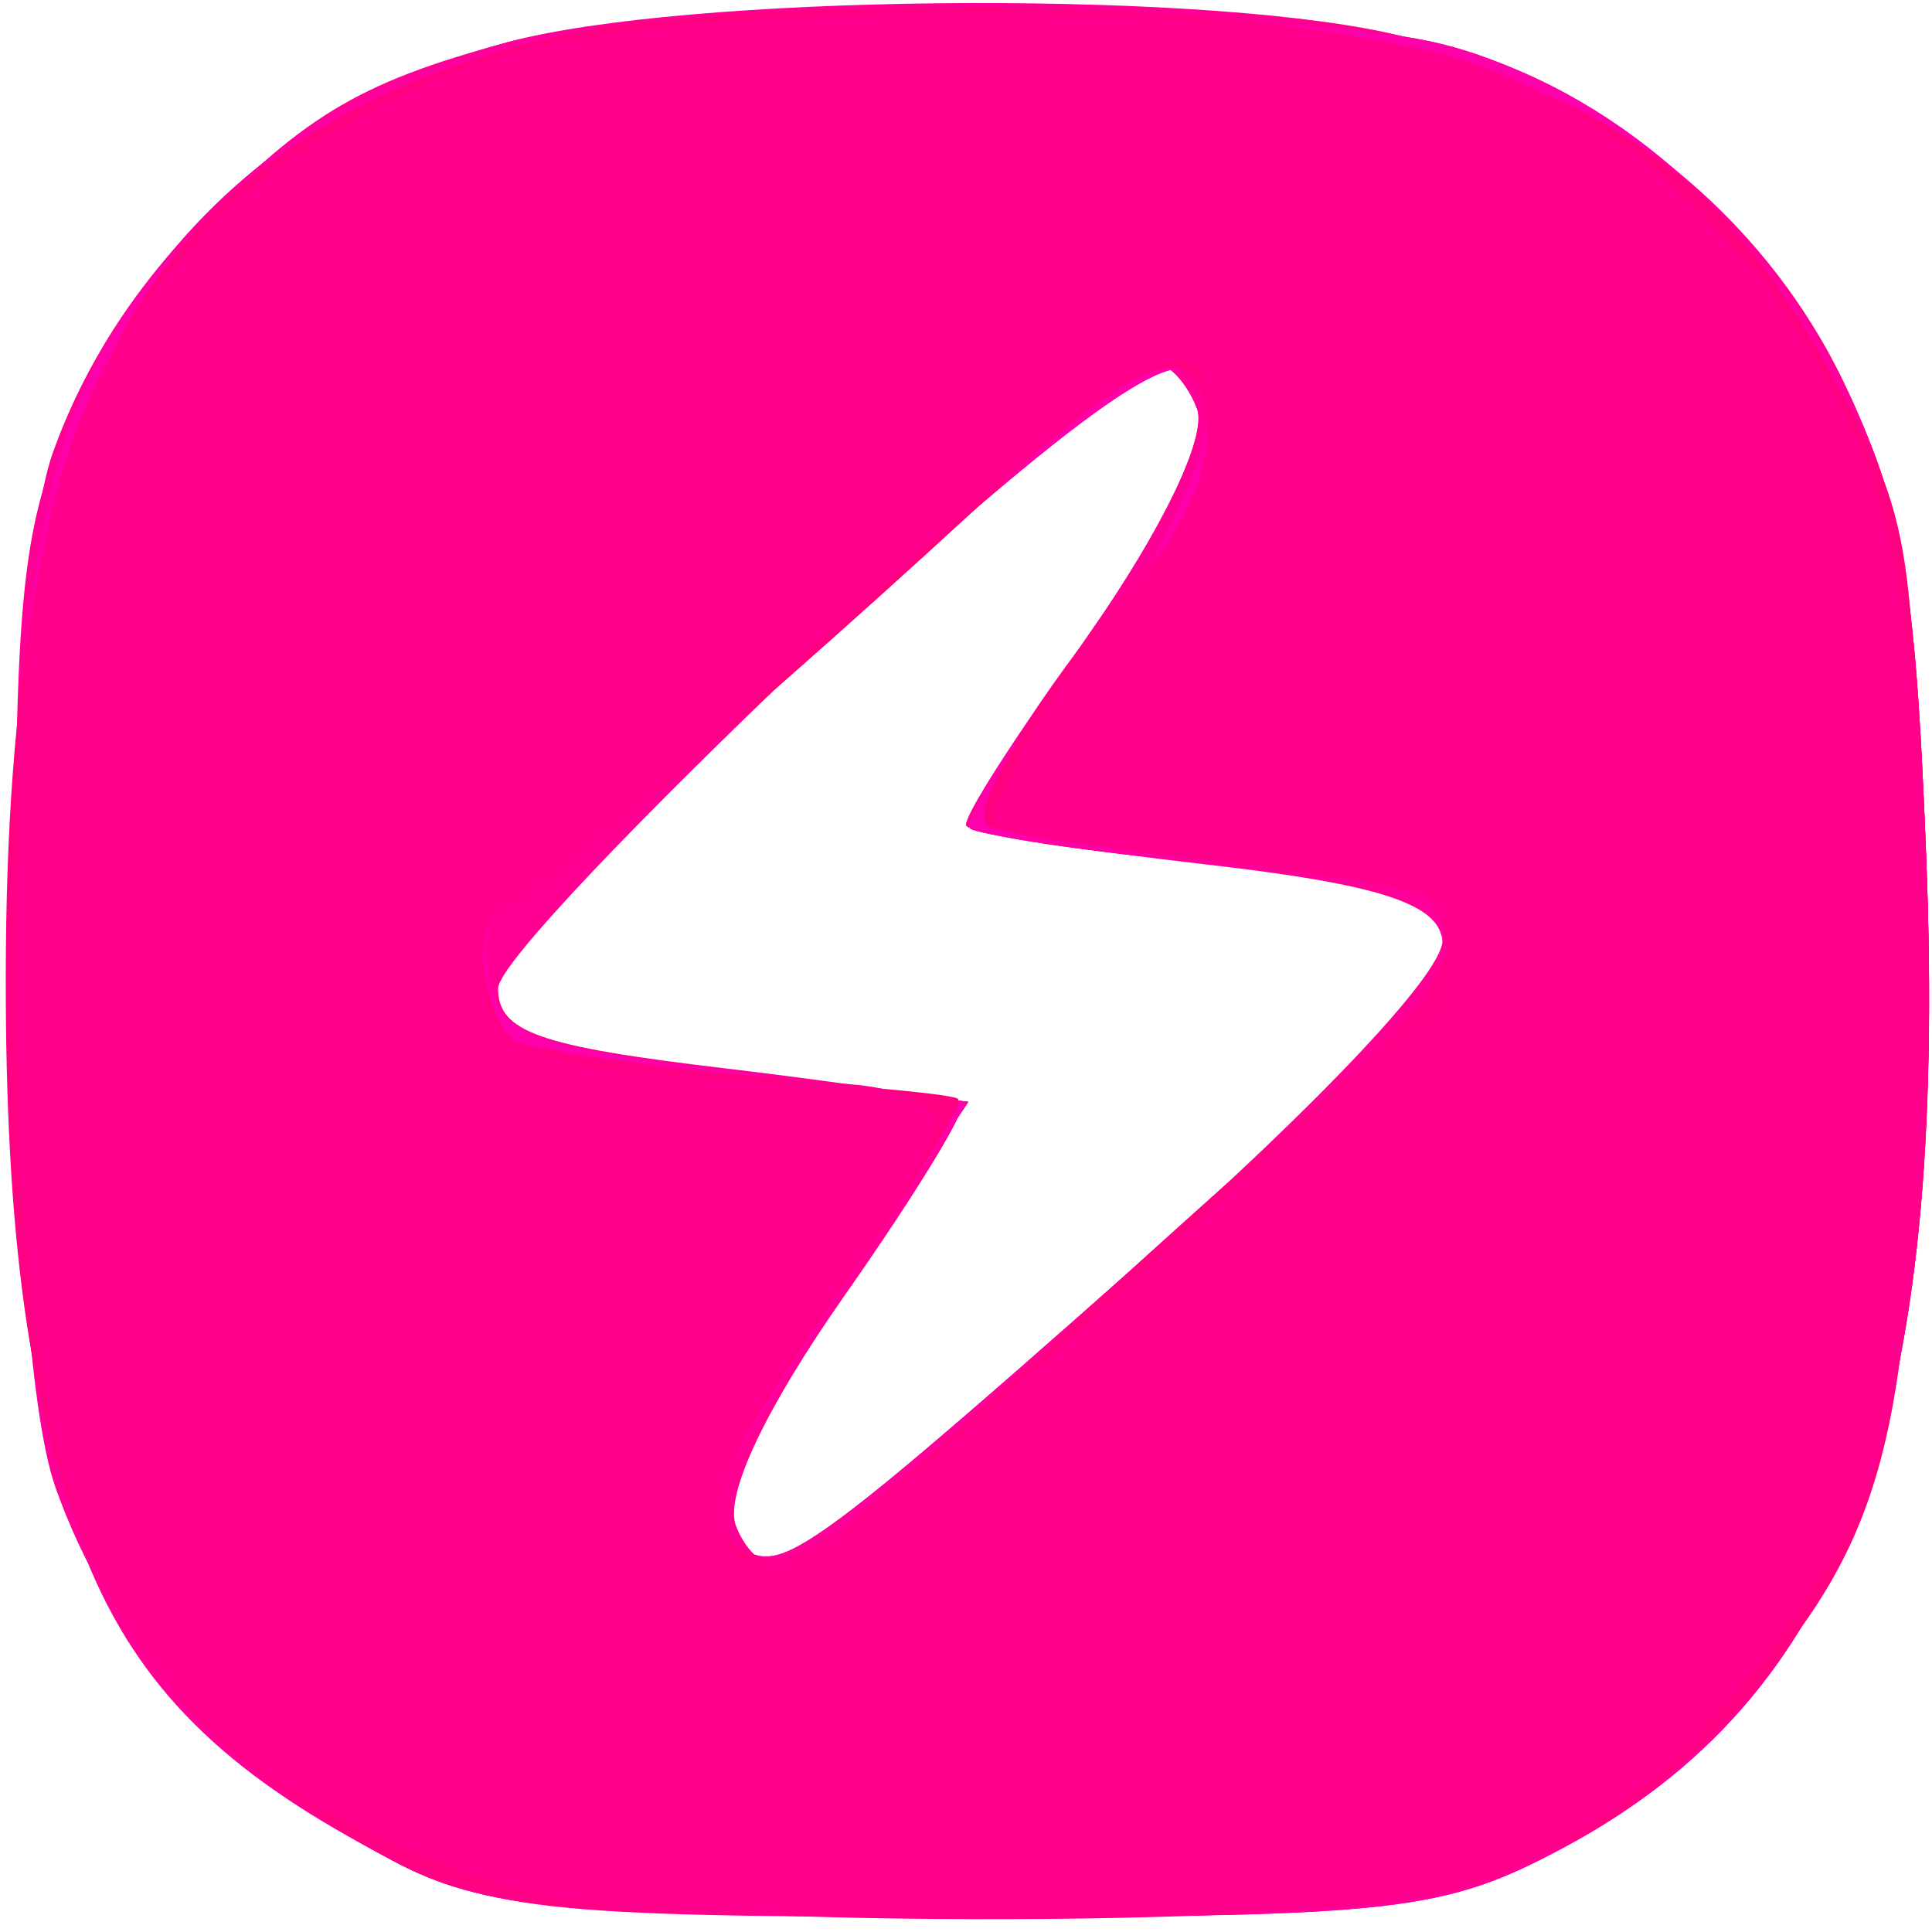
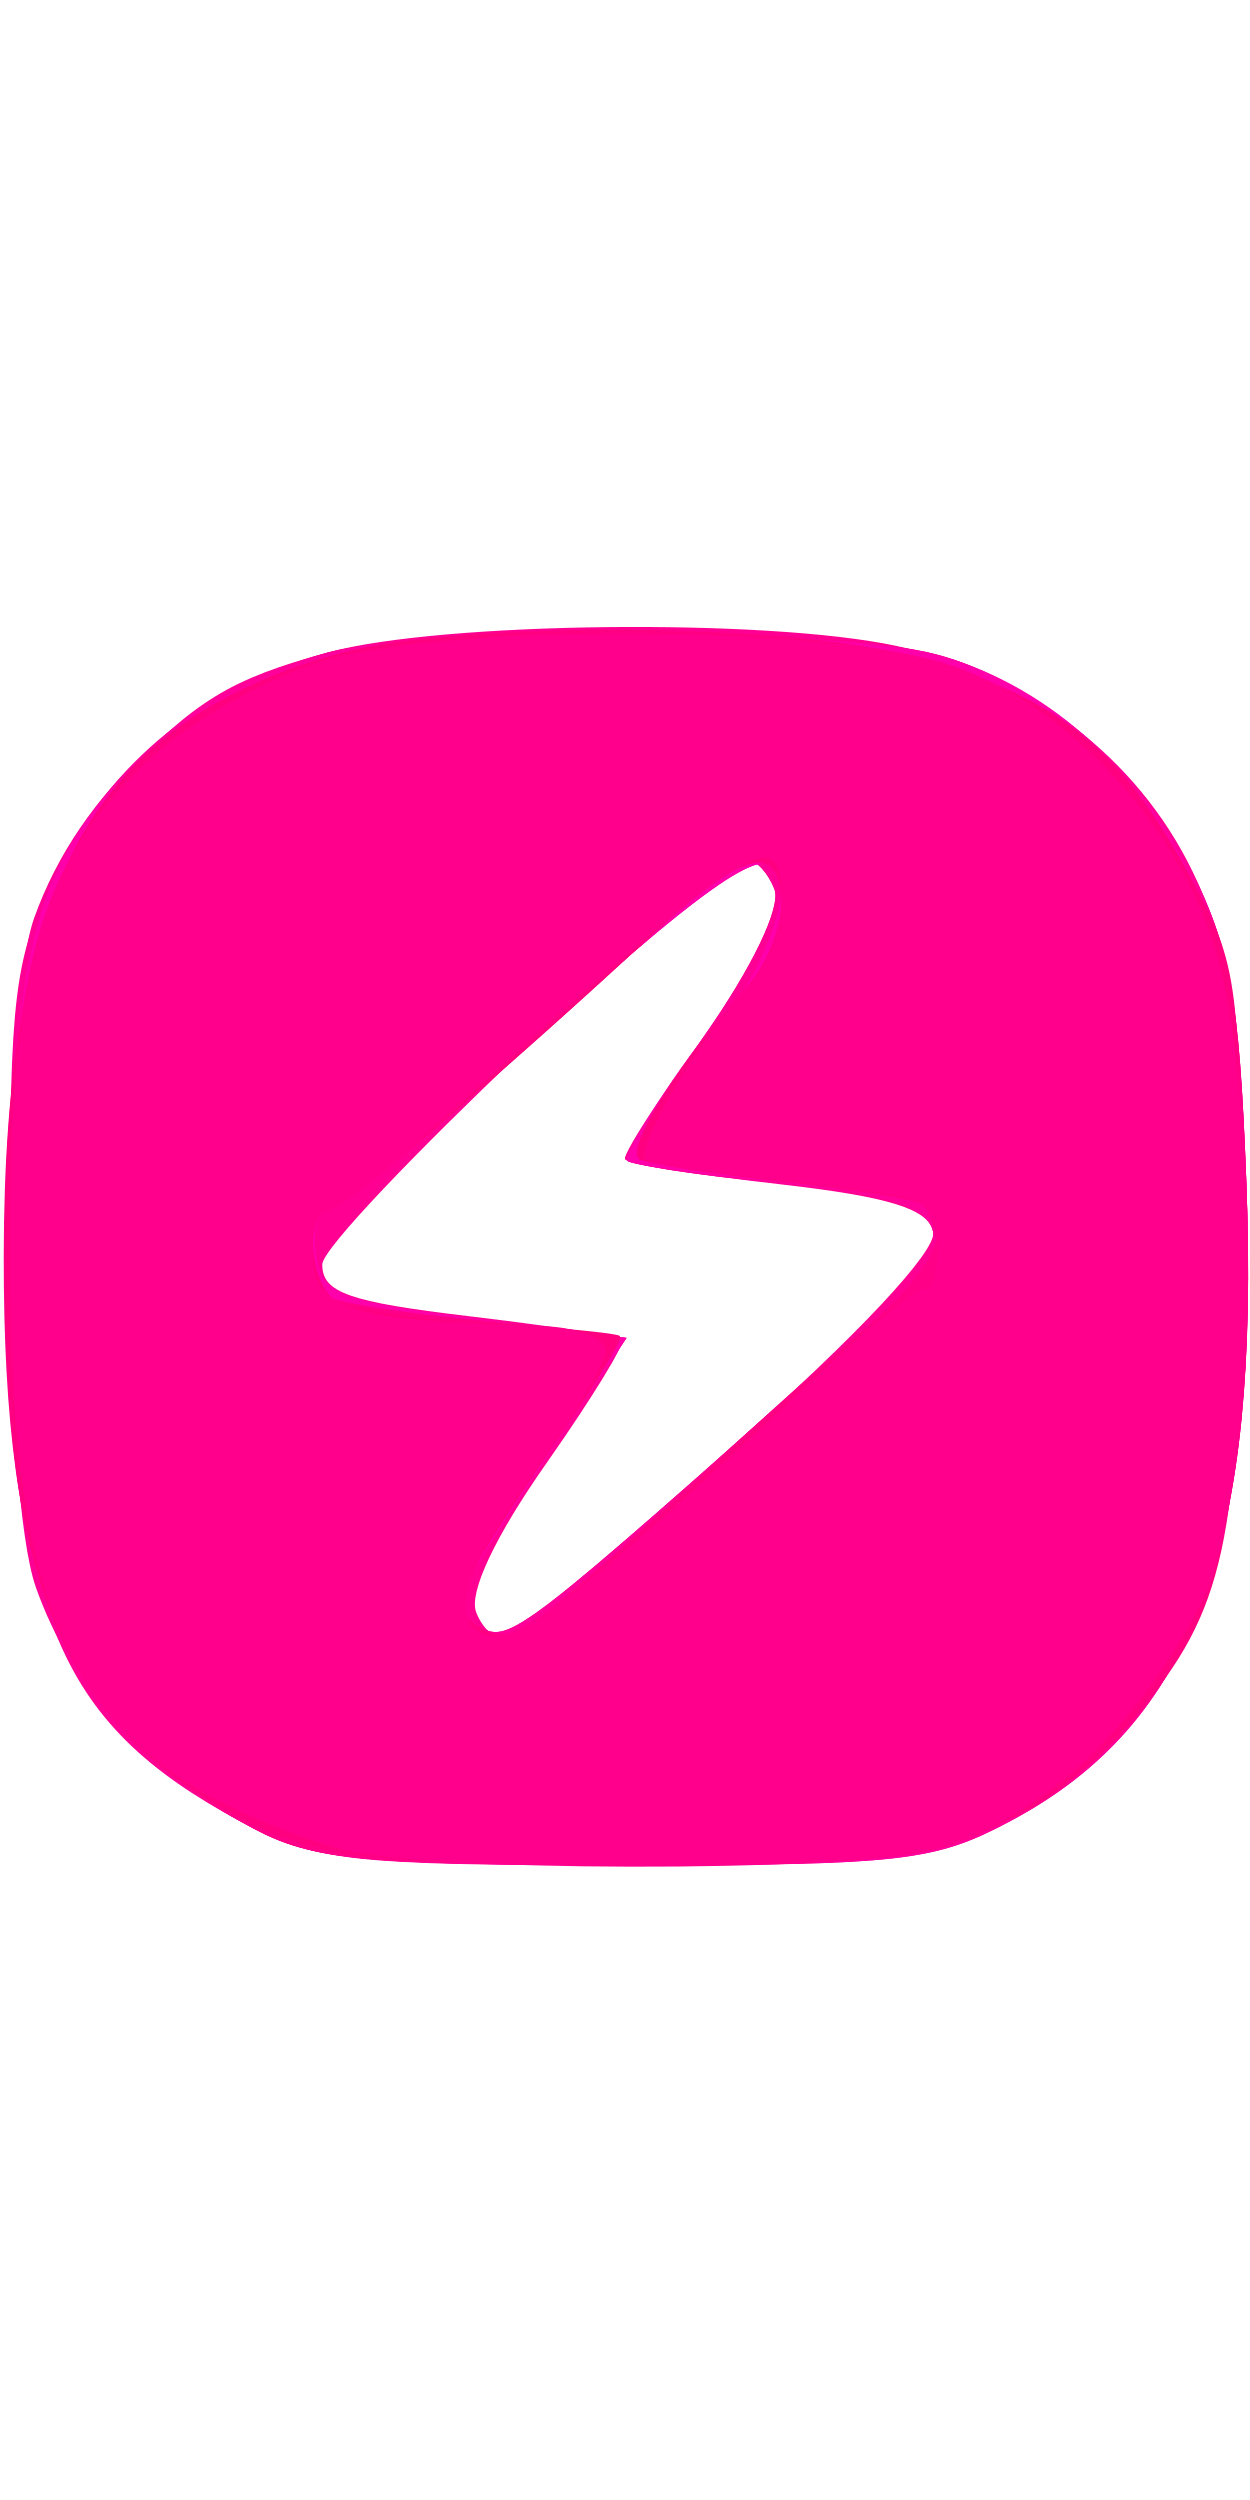
- <svg xmlns="http://www.w3.org/2000/svg" width="64" height="64" viewBox="0 0 64 64" fill="none">
+ <svg xmlns="http://www.w3.org/2000/svg" width="32" height="64" viewBox="0 0 64 64" fill="none">
  <path fill-rule="evenodd" clip-rule="evenodd" d="M16.821 1.395C10.471 3.105 5.672 6.996 2.852 12.723C0.722 17.049 0.5 18.821 0.5 31.5C0.5 50.468 2.766 56.153 12.376 61.294C16.119 63.296 17.93 63.5 32 63.5C46.214 63.5 47.854 63.311 51.763 61.223C61.131 56.219 64.52 47.013 63.811 28.493C63.468 19.538 62.945 16.518 61.061 12.626C58.223 6.764 52.656 2.521 45.9 1.072C39.232 -0.358 22.647 -0.174 16.821 1.395ZM39.652 13.535C39.999 14.44 38.506 17.543 36.014 21.095C33.689 24.409 31.948 27.269 32.144 27.451C32.34 27.632 35.87 28.167 39.989 28.64C45.564 29.28 47.555 29.904 47.78 31.082C47.964 32.045 43.94 36.342 37.476 42.082C31.643 47.262 26.45 51.65 25.936 51.833C25.422 52.016 24.722 51.438 24.38 50.548C23.992 49.538 25.346 46.668 27.986 42.905C30.311 39.591 32.052 36.744 31.856 36.579C31.66 36.414 28.125 35.879 24 35.389C17.852 34.66 16.5 34.183 16.5 32.744C16.5 31.142 36.465 12.176 38.281 12.053C38.711 12.024 39.328 12.691 39.652 13.535Z" fill="#FF0092" />
  <path fill-rule="evenodd" clip-rule="evenodd" d="M16.806 1.405C9.849 3.269 4.077 8.48 1.749 15C0.022 19.838 0.086 44.316 1.838 49.275C3.631 54.349 7.385 58.626 12.376 61.282C16.108 63.268 17.975 63.478 32 63.488C46.227 63.499 47.85 63.313 51.763 61.223C61.151 56.209 64.52 47.021 63.807 28.383C63.446 18.958 62.99 16.455 60.885 12.365C58.221 7.189 52.514 2.513 47.5 1.399C41.731 0.116 21.603 0.121 16.806 1.405ZM39.652 13.535C39.998 14.437 38.543 17.491 36.12 20.944C33.854 24.175 32 27.045 32 27.324C32 27.602 35.411 28.149 39.579 28.54C49.417 29.461 50.067 30.851 43.429 36.767C26.681 51.692 26.089 52.149 24.592 51.311C22.9 50.365 23.043 50.029 28.789 41.425L32.078 36.5L24.289 35.5C17.332 34.607 16.466 34.26 16.18 32.25C16.005 31.012 16.256 30 16.74 30C17.223 30 22.092 25.974 27.559 21.052C33.027 16.131 37.852 12.081 38.281 12.052C38.711 12.024 39.328 12.691 39.652 13.535Z" fill="#FF0095" />
  <path fill-rule="evenodd" clip-rule="evenodd" d="M16.806 1.405C11.805 2.745 9.908 3.908 6.124 7.958C1.852 12.53 0.72 16.759 0.358 29.5C-0.189 48.698 2.752 56.171 13 61.631C15.987 63.222 18.771 63.492 32 63.477C46.435 63.461 47.799 63.295 51.857 61.073C61.28 55.912 64.521 47.045 63.807 28.383C63.446 18.958 62.99 16.455 60.885 12.365C58.221 7.189 52.514 2.513 47.5 1.399C41.731 0.116 21.603 0.121 16.806 1.405ZM40 13.566C40 15.182 38.197 19.117 37.052 20C36.14 20.703 32 26.701 32 27.319C32 27.6 35.411 28.149 39.579 28.54C49.417 29.461 50.067 30.851 43.429 36.767C26.681 51.692 26.089 52.149 24.592 51.311C22.9 50.365 23.043 50.029 28.789 41.425L32.078 36.5L24.289 35.5C17.332 34.607 16.466 34.26 16.18 32.25C16.005 31.012 16.256 30 16.74 30C17.223 30 22.092 25.974 27.559 21.052C37.479 12.124 40 10.607 40 13.566Z" fill="#FF0099" />
  <path fill-rule="evenodd" clip-rule="evenodd" d="M17.5 1.355C11.945 2.945 8.954 4.73 5.739 8.372C1.849 12.778 0.845 16.854 0.409 30.009C-0.208 48.63 2.806 56.2 13 61.631C15.987 63.222 18.771 63.492 32 63.477C46.435 63.461 47.799 63.295 51.857 61.073C61.27 55.917 64.535 47.01 63.79 28.527C63.407 19.051 62.967 16.762 60.658 12.255C57.835 6.744 52.853 2.64 47.5 1.417C42.198 0.206 21.663 0.163 17.5 1.355ZM40 13.566C40 15.182 38.197 19.117 37.052 20C35.861 20.918 31.777 27.11 32.141 27.446C32.338 27.627 35.643 28.09 39.485 28.475C43.327 28.859 46.815 29.386 47.235 29.645C48.892 30.669 47.83 32.939 44.25 36.028C42.188 37.807 38.241 41.341 35.479 43.882C26.8 51.864 26.252 52.24 24.613 51.323C22.898 50.363 23.032 50.046 28.789 41.425L32.078 36.5L24.289 35.5C17.332 34.607 16.466 34.26 16.18 32.25C16.005 31.012 16.256 30 16.74 30C17.223 30 22.092 25.974 27.559 21.052C37.479 12.124 40 10.607 40 13.566Z" fill="#FF00AA" />
  <path fill-rule="evenodd" clip-rule="evenodd" d="M17.5 1.424C4.874 4.82 0.222 13.113 0.191 32.276C0.164 49.332 3.265 56.44 13 61.633C15.995 63.231 18.734 63.494 32 63.46C46.366 63.423 47.819 63.247 51.857 61.053C61.246 55.953 64.521 47.04 63.812 28.52C63.44 18.789 63.061 16.882 60.6 12.362C57.238 6.183 54.21 3.798 47.073 1.706C40.864 -0.114 23.822 -0.277 17.5 1.424ZM40 14.311C40 15.583 39.2 17.495 38.223 18.561C34.873 22.216 31.964 26.86 32.732 27.328C33.154 27.585 36.425 28.113 40 28.5C43.575 28.887 46.837 29.41 47.25 29.661C48.895 30.663 47.817 32.951 44.25 36.028C42.188 37.807 38.241 41.341 35.479 43.882C26.8 51.864 26.252 52.24 24.613 51.323C22.867 50.346 23.264 49.394 28.748 41.398C30.535 38.794 31.885 36.57 31.748 36.457C31.612 36.344 28.404 35.96 24.62 35.604C20.836 35.248 17.348 34.715 16.87 34.42C15.807 33.763 15.705 30.002 16.75 29.994C17.487 29.989 25.596 23.1 33.487 15.775C38.124 11.471 40 11.049 40 14.311Z" fill="#FF0086" />
  <path fill-rule="evenodd" clip-rule="evenodd" d="M17.5 1.418C4.787 4.858 0.141 13.223 0.243 32.493C0.33 49.174 3.088 55.891 11.88 60.84C15.83 63.063 18.943 63.464 32 63.433C48.823 63.394 52.63 62.284 58.175 55.803C62.681 50.536 63.5 46.8 63.5 31.5C63.5 17.984 63.402 17.323 60.655 12.368C57.24 6.206 54.19 3.792 47.248 1.757C41.154 -0.029 23.588 -0.229 17.5 1.418ZM40 14.311C40 15.583 39.2 17.495 38.223 18.561C34.852 22.239 31.966 26.861 32.742 27.34C33.17 27.605 36.366 28.084 39.846 28.405C43.325 28.725 46.583 29.242 47.086 29.553C48.19 30.236 48.316 34 47.234 34C46.812 34 44 36.263 40.984 39.03C25.571 53.167 26.415 52.551 24.298 51.205C22.918 50.328 23.496 49.056 28.748 41.398C30.535 38.794 31.878 36.545 31.734 36.401C31.59 36.257 28.531 35.965 24.936 35.752C21.341 35.539 17.86 35.032 17.2 34.624C15.897 33.819 15.526 30.004 16.75 29.994C17.487 29.989 25.596 23.1 33.487 15.775C38.124 11.471 40 11.049 40 14.311Z" fill="#FF0080" />
  <path fill-rule="evenodd" clip-rule="evenodd" d="M16.082 1.972C13.213 2.944 9.326 5.23 7.445 7.053C1.942 12.387 0.5 17.568 0.5 32C0.5 52.12 4.012 58.501 17.372 62.657C21.18 63.841 43.167 63.895 47.576 62.73C53.147 61.259 57.941 56.892 61.55 50C64.334 44.683 64.639 23.544 62.041 16.014C59.813 9.56 54.172 3.758 48.377 1.963C41.762 -0.087 22.147 -0.081 16.082 1.972ZM40 14.311C40 15.583 39.19 17.495 38.2 18.561C35.809 21.136 32.49 26.824 33.053 27.381C33.299 27.625 36.351 28.086 39.836 28.406C43.32 28.726 46.583 29.242 47.086 29.553C48.181 30.23 48.32 34 47.25 34.001C46.837 34.002 44.239 36.139 41.476 38.751C31.172 48.49 26.653 52.079 25.098 51.758C22.821 51.287 23.587 48.579 27.564 43.044C29.454 40.414 31 37.752 31 37.131C31 36.509 29.538 35.952 27.75 35.894C17.46 35.558 16 35.067 16 31.941C16 30.873 16.337 29.998 16.75 29.995C17.163 29.993 19.111 28.53 21.08 26.745C39.097 10.411 40 9.818 40 14.311Z" fill="#FF008C" />
</svg>
